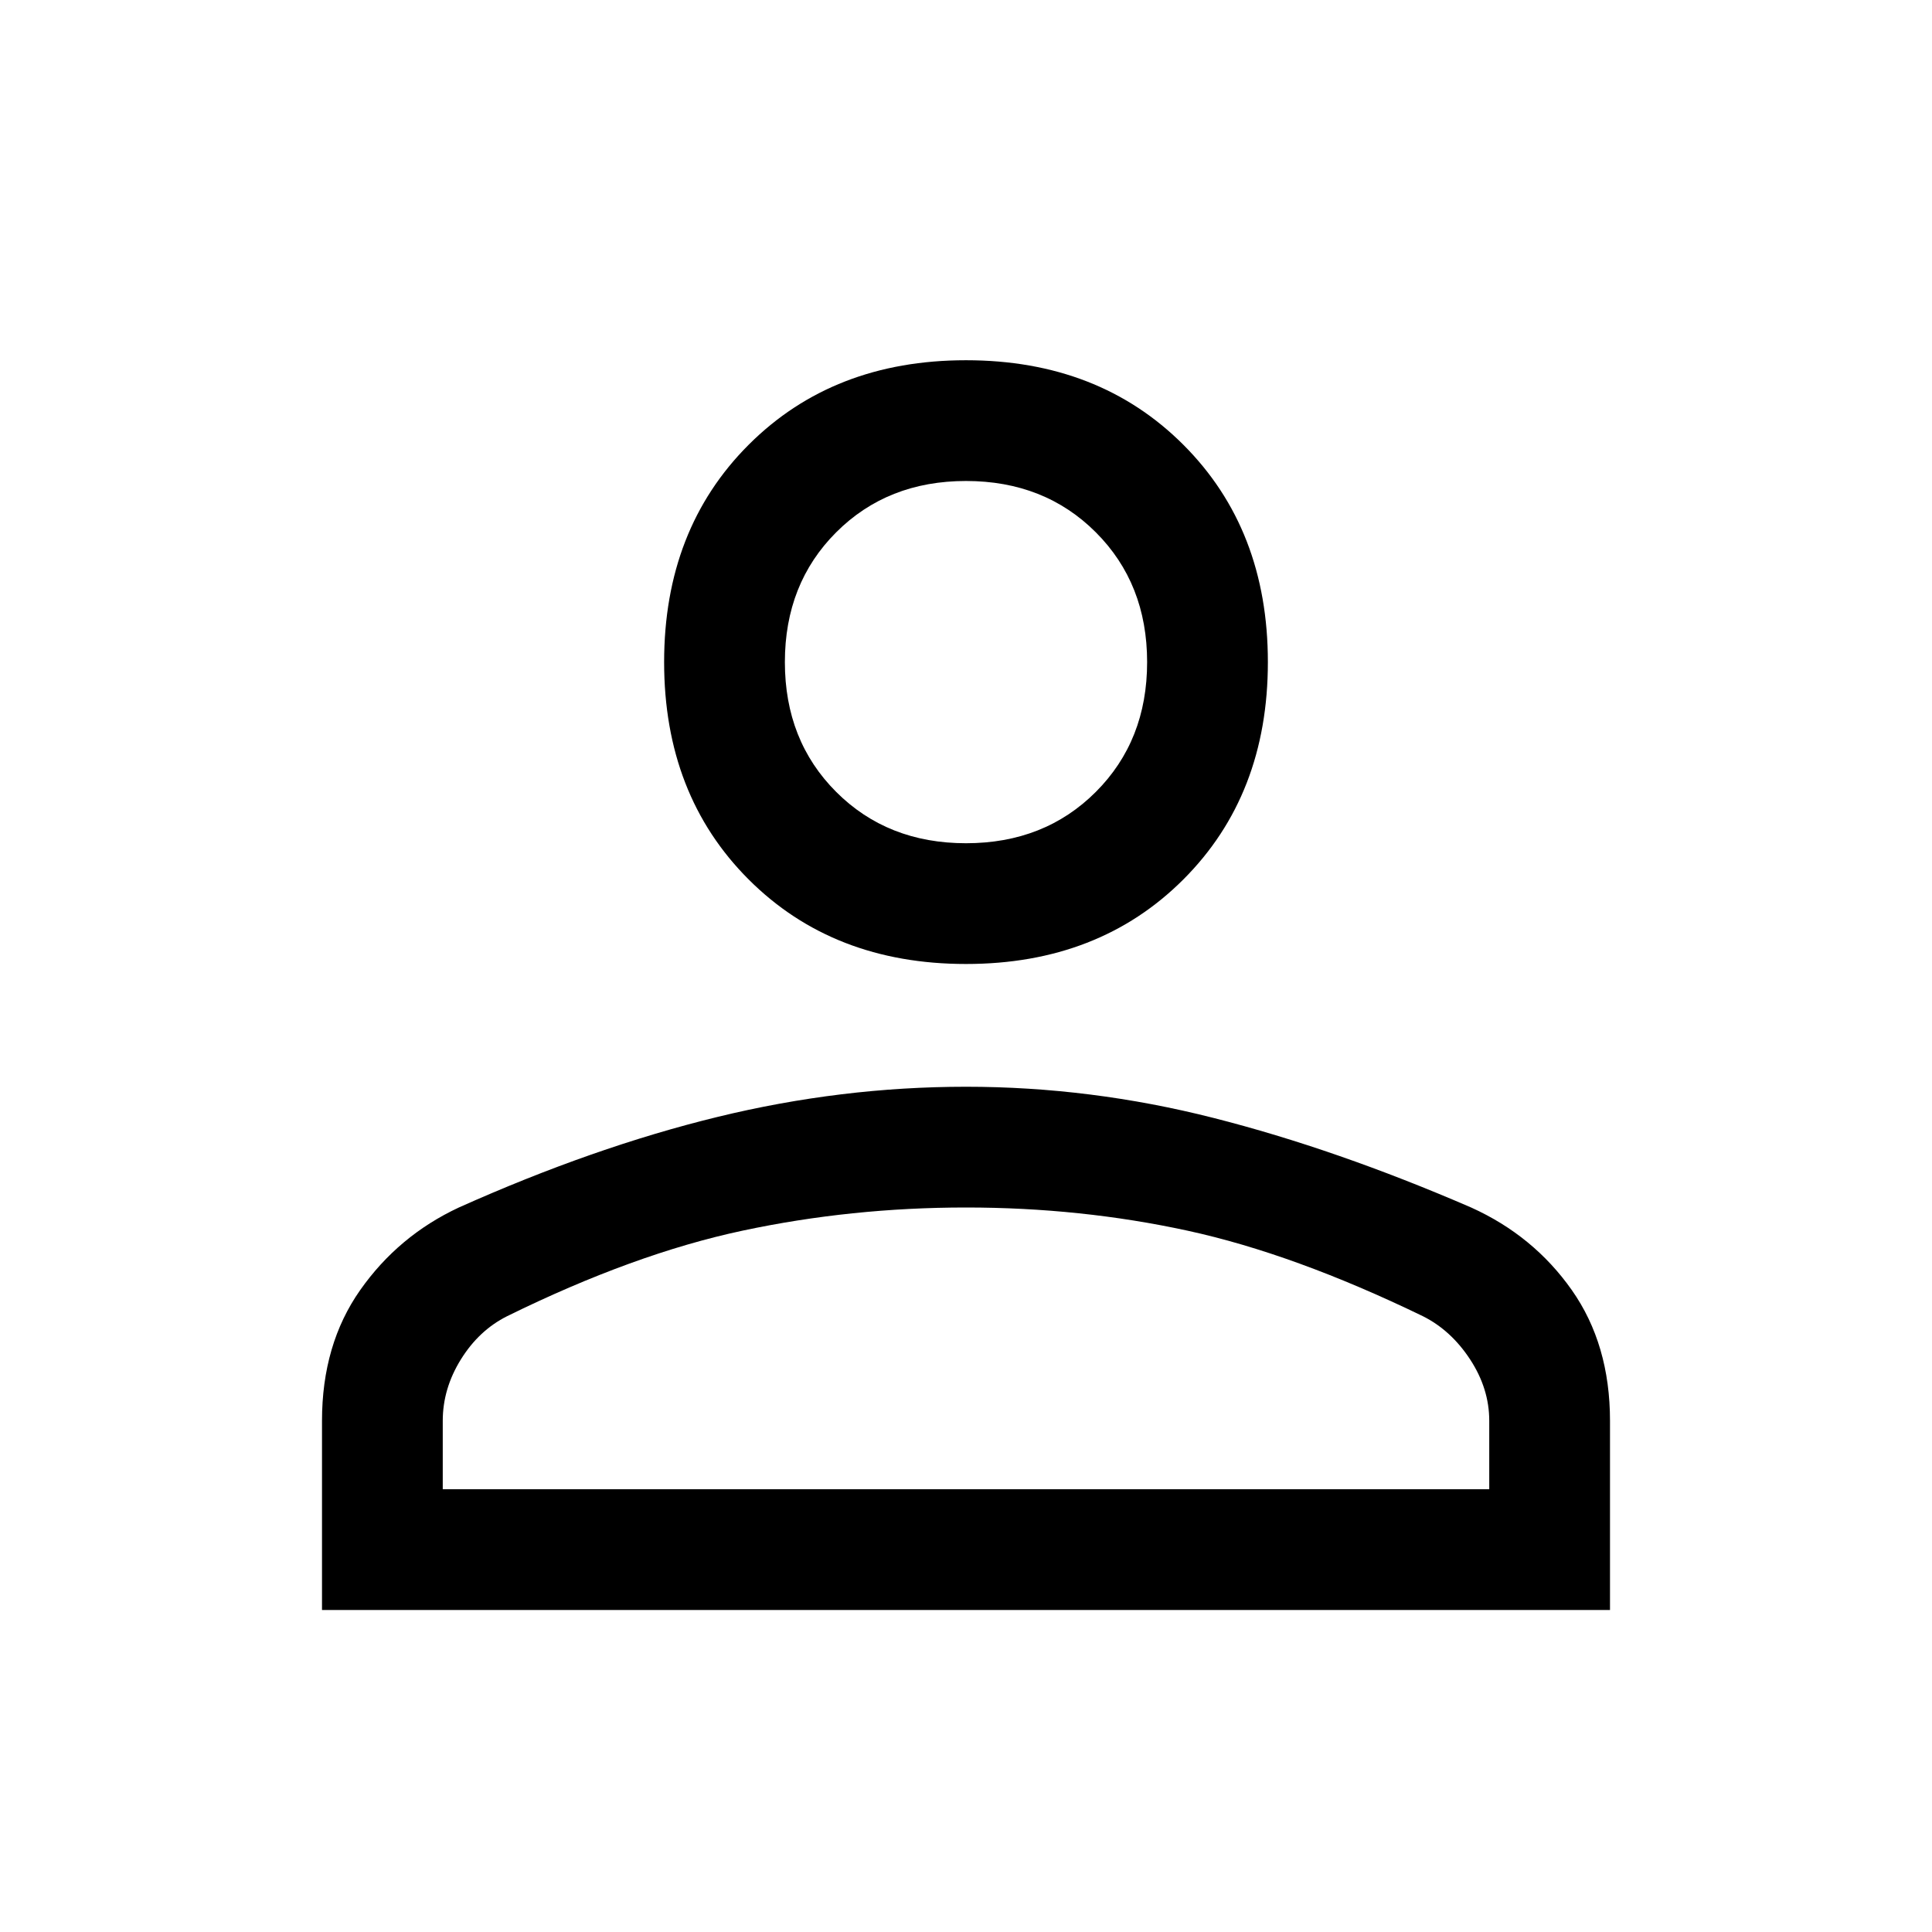
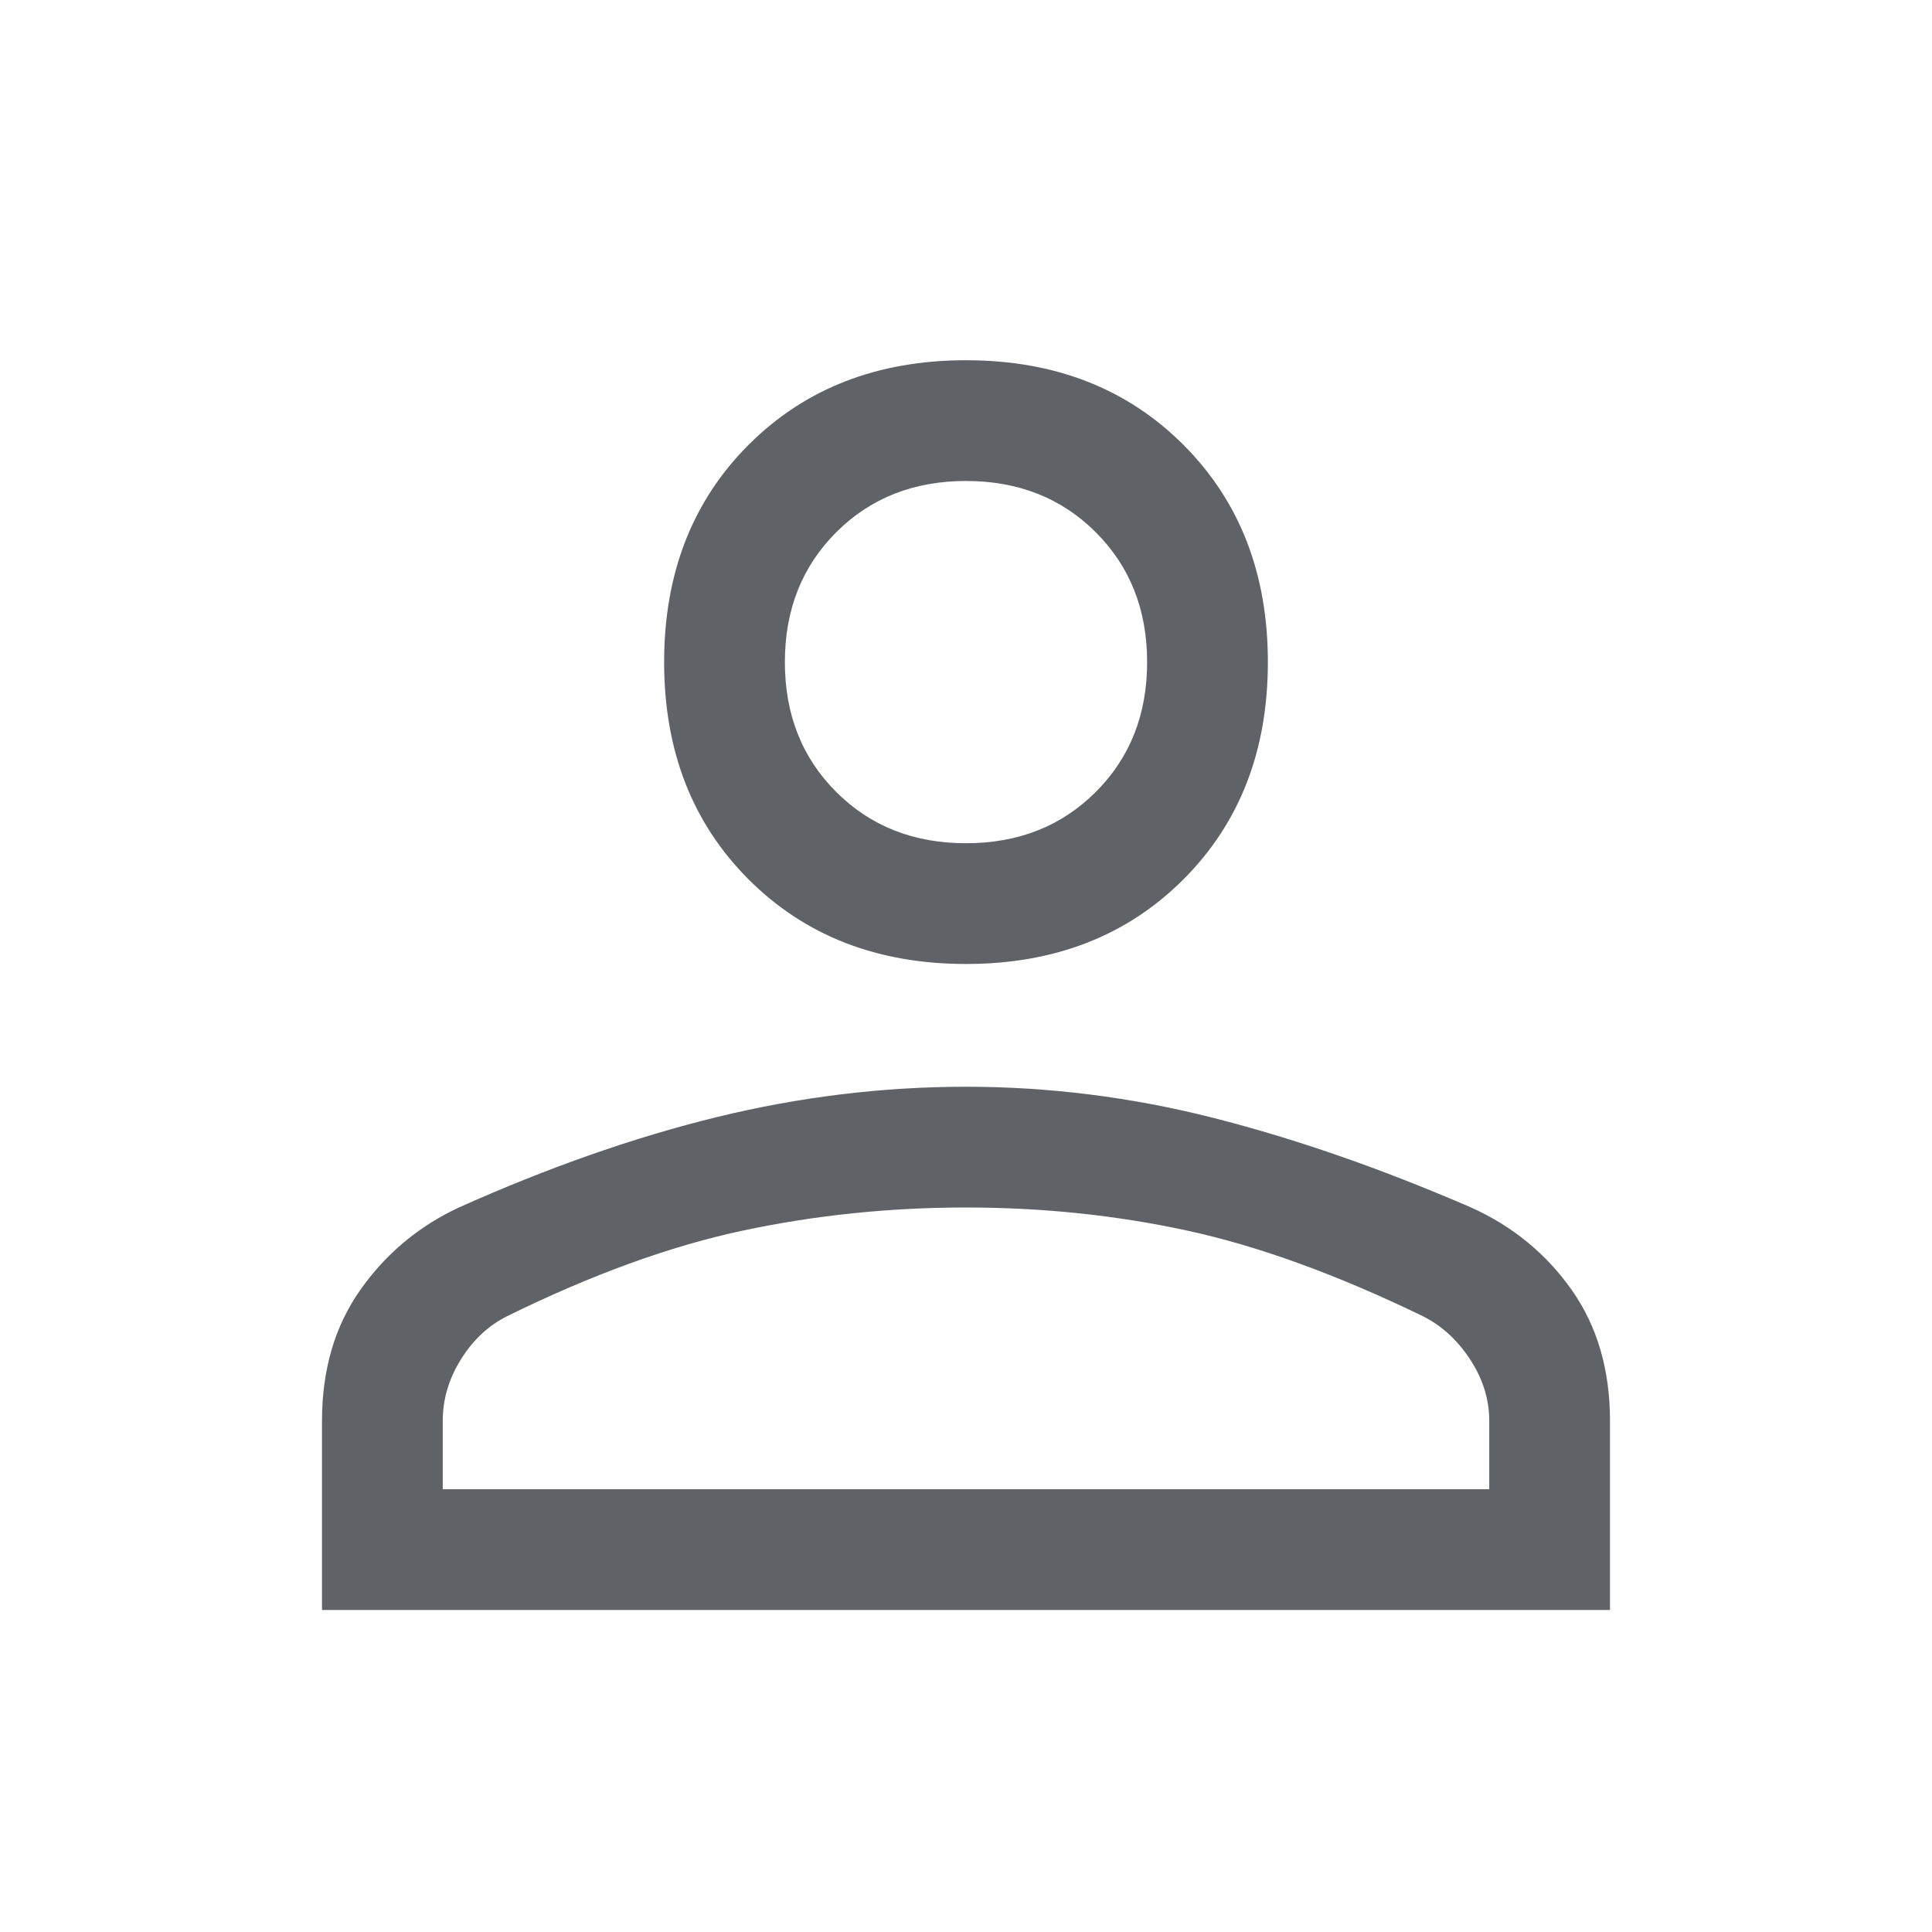
- <svg xmlns="http://www.w3.org/2000/svg" height="48" width="48">
+ <svg xmlns="http://www.w3.org/2000/svg" fill="#5f6368" height="48" width="48">
  <path d="M24 23.95Q20.7 23.95 18.6 21.85Q16.5 19.75 16.5 16.45Q16.5 13.15 18.6 11.05Q20.7 8.95 24 8.95Q27.3 8.95 29.4 11.05Q31.5 13.15 31.5 16.45Q31.5 19.75 29.4 21.85Q27.3 23.95 24 23.95ZM8 40V35.3Q8 33.4 8.95 32.05Q9.9 30.7 11.4 30Q14.75 28.5 17.825 27.75Q20.9 27 24 27Q27.1 27 30.15 27.775Q33.2 28.55 36.55 30Q38.1 30.7 39.05 32.05Q40 33.4 40 35.3V40ZM11 37H37V35.3Q37 34.5 36.525 33.775Q36.05 33.05 35.35 32.7Q32.15 31.15 29.5 30.575Q26.85 30 24 30Q21.15 30 18.45 30.575Q15.75 31.15 12.6 32.7Q11.9 33.05 11.45 33.775Q11 34.5 11 35.3ZM24 20.95Q25.95 20.95 27.225 19.675Q28.5 18.4 28.5 16.45Q28.5 14.5 27.225 13.225Q25.95 11.95 24 11.95Q22.05 11.95 20.775 13.225Q19.5 14.5 19.5 16.45Q19.5 18.4 20.775 19.675Q22.05 20.95 24 20.95ZM24 16.45Q24 16.45 24 16.45Q24 16.45 24 16.45Q24 16.45 24 16.45Q24 16.45 24 16.45Q24 16.45 24 16.45Q24 16.45 24 16.45Q24 16.45 24 16.45Q24 16.45 24 16.45ZM24 37Q24 37 24 37Q24 37 24 37Q24 37 24 37Q24 37 24 37Q24 37 24 37Q24 37 24 37Q24 37 24 37Q24 37 24 37Z" />
</svg>
